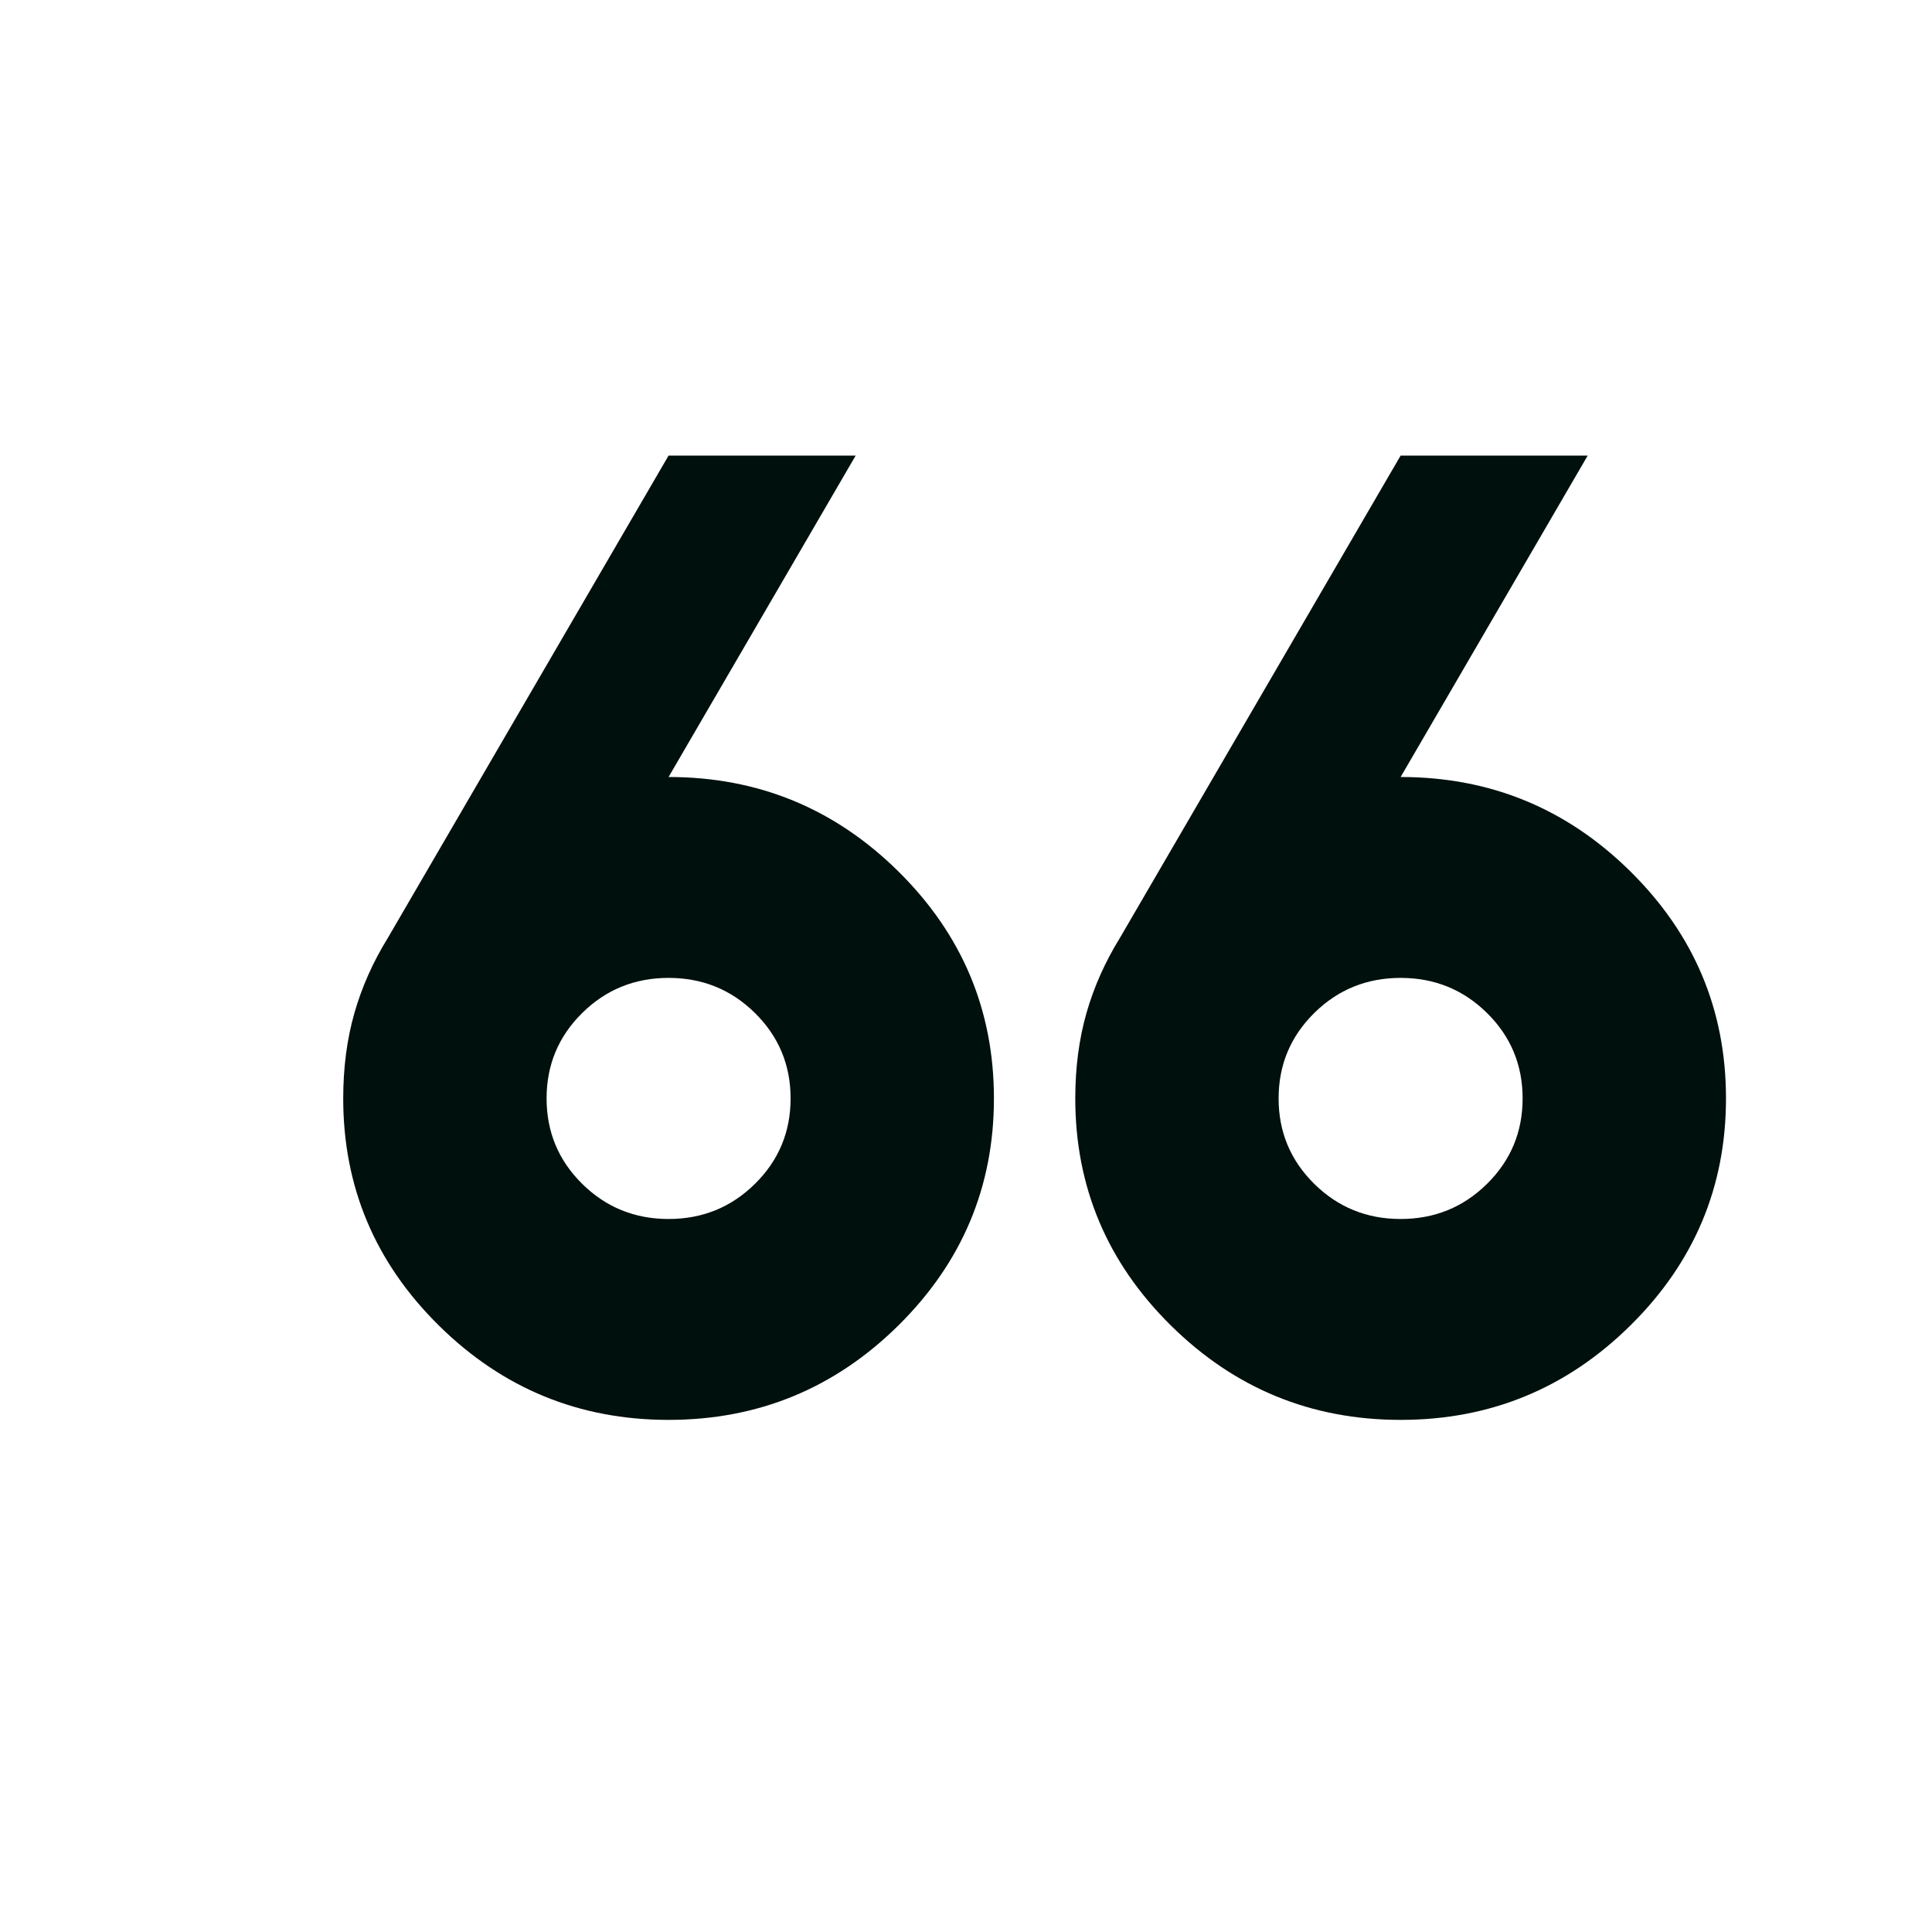
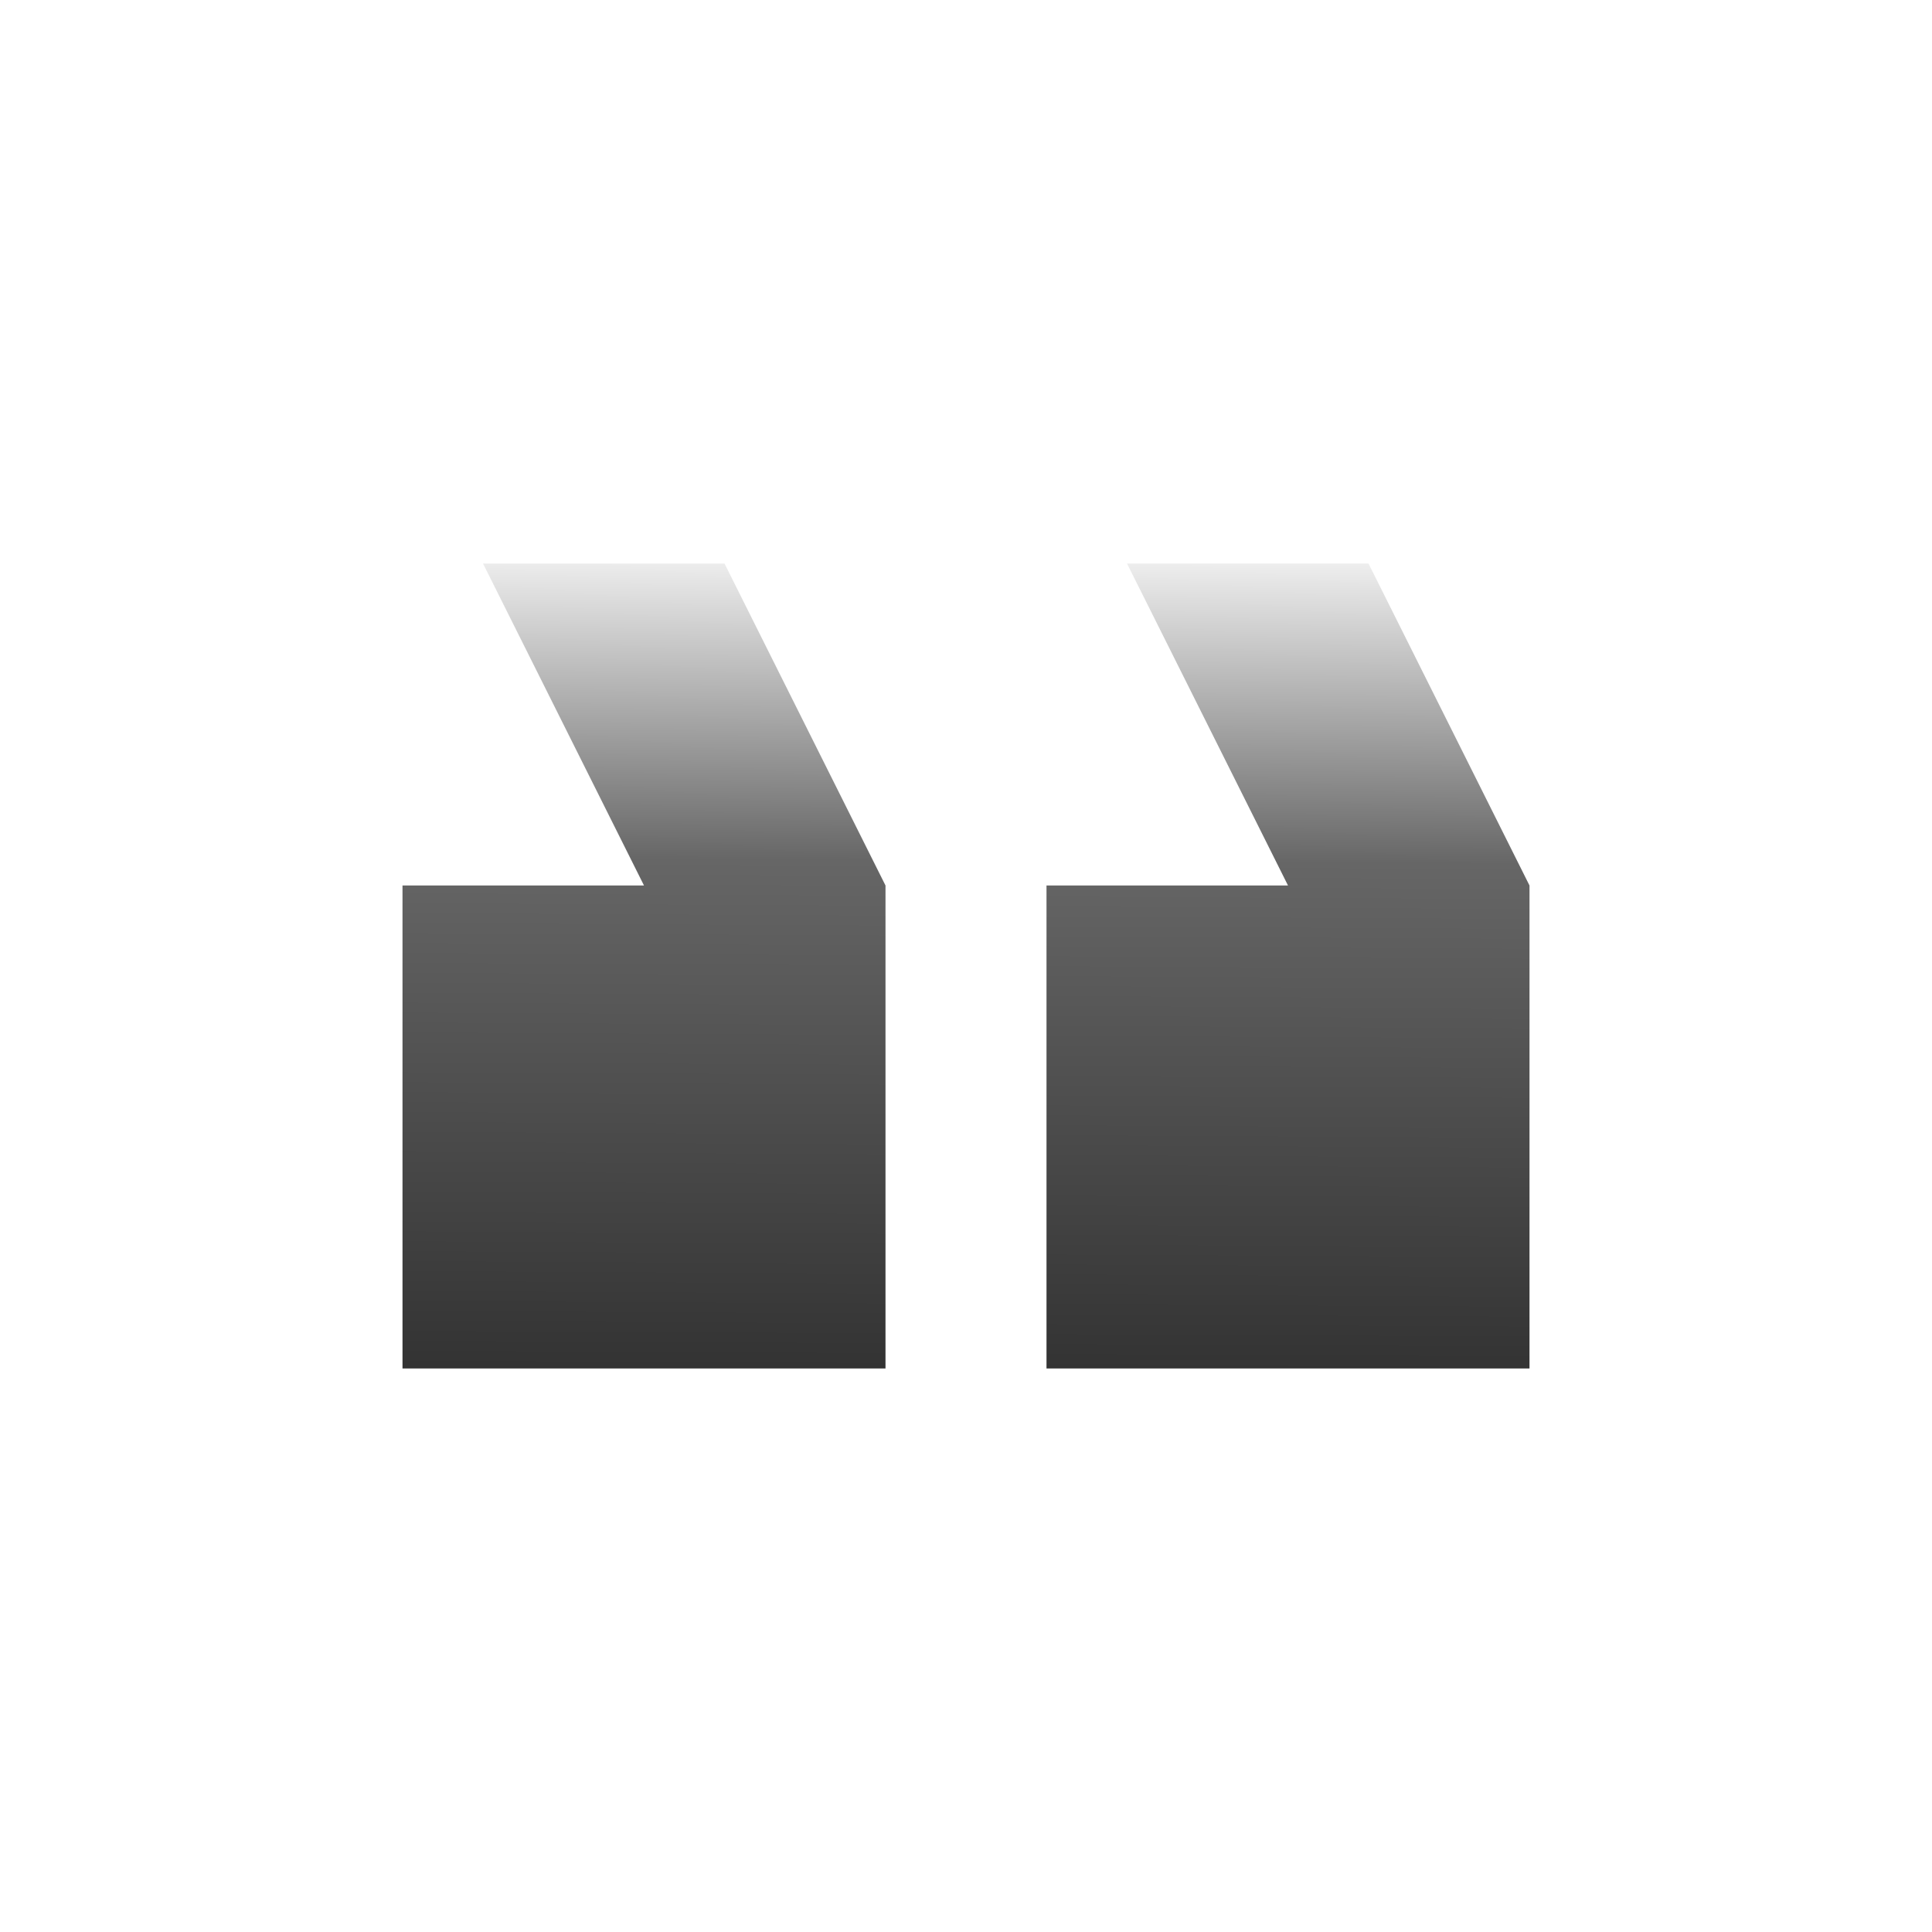
- <svg xmlns="http://www.w3.org/2000/svg" width="57" height="57" viewBox="0 0 57 57" fill="none">
-   <mask id="mask0_502_5261" style="mask-type:alpha" maskUnits="userSpaceOnUse" x="0" y="0" width="57" height="57">
-     <rect x="57" y="57" width="57" height="57" transform="rotate(180 57 57)" fill="#D9D9D9" />
-   </mask>
-   <g mask="url(#mask0_502_5261)">
-     <path d="M46.842 13.441L41.323 22.924C43.963 22.924 46.222 23.852 48.102 25.71C49.982 27.567 50.922 29.799 50.922 32.407C50.922 35.015 49.982 37.248 48.102 39.105C46.222 40.962 43.963 41.891 41.323 41.891C38.683 41.891 36.423 40.962 34.544 39.105C32.664 37.248 31.724 35.015 31.724 32.407C31.724 31.498 31.834 30.659 32.054 29.888C32.274 29.118 32.604 28.377 33.044 27.666L41.323 13.441H46.842ZM25.245 13.441L19.725 22.924C22.365 22.924 24.625 23.852 26.505 25.71C28.384 27.567 29.324 29.799 29.324 32.407C29.324 35.015 28.384 37.248 26.505 39.105C24.625 40.962 22.365 41.891 19.725 41.891C17.085 41.891 14.826 40.962 12.946 39.105C11.066 37.248 10.126 35.015 10.126 32.407C10.126 31.498 10.236 30.659 10.456 29.888C10.676 29.118 11.006 28.377 11.446 27.666L19.725 13.441H25.245ZM41.323 28.851C40.323 28.851 39.473 29.197 38.773 29.888C38.073 30.58 37.723 31.419 37.723 32.407C37.723 33.395 38.073 34.235 38.773 34.926C39.473 35.618 40.323 35.964 41.323 35.964C42.323 35.964 43.173 35.618 43.873 34.926C44.573 34.235 44.922 33.395 44.922 32.407C44.922 31.419 44.573 30.58 43.873 29.888C43.173 29.197 42.323 28.851 41.323 28.851ZM19.725 28.851C18.725 28.851 17.875 29.197 17.175 29.888C16.476 30.58 16.126 31.419 16.126 32.407C16.126 33.395 16.476 34.235 17.175 34.926C17.875 35.618 18.725 35.964 19.725 35.964C20.725 35.964 21.575 35.618 22.275 34.926C22.975 34.235 23.325 33.395 23.325 32.407C23.325 31.419 22.975 30.58 22.275 29.888C21.575 29.197 20.725 28.851 19.725 28.851Z" fill="#00100D" />
-   </g>
+ <svg xmlns="http://www.w3.org/2000/svg" width="60" height="60" viewBox="0 0 60 60" fill="none">
+   <path d="M35 17.5H42.5L47.5 27.5V42.5H32.5V27.5H40M15 17.5H22.5L27.5 27.5V42.5H12.5V27.5H20L15 17.5Z" fill="url(#paint0_linear_462_4495)" />
+   <defs>
+     <linearGradient id="paint0_linear_462_4495" x1="30.116" y1="16.25" x2="29.981" y2="42.5" gradientUnits="userSpaceOnUse">
+       <stop stop-opacity="0" />
+       <stop offset="0.4" stop-opacity="0.6" />
+       <stop offset="1" stop-opacity="0.8" />
+     </linearGradient>
+   </defs>
</svg>
